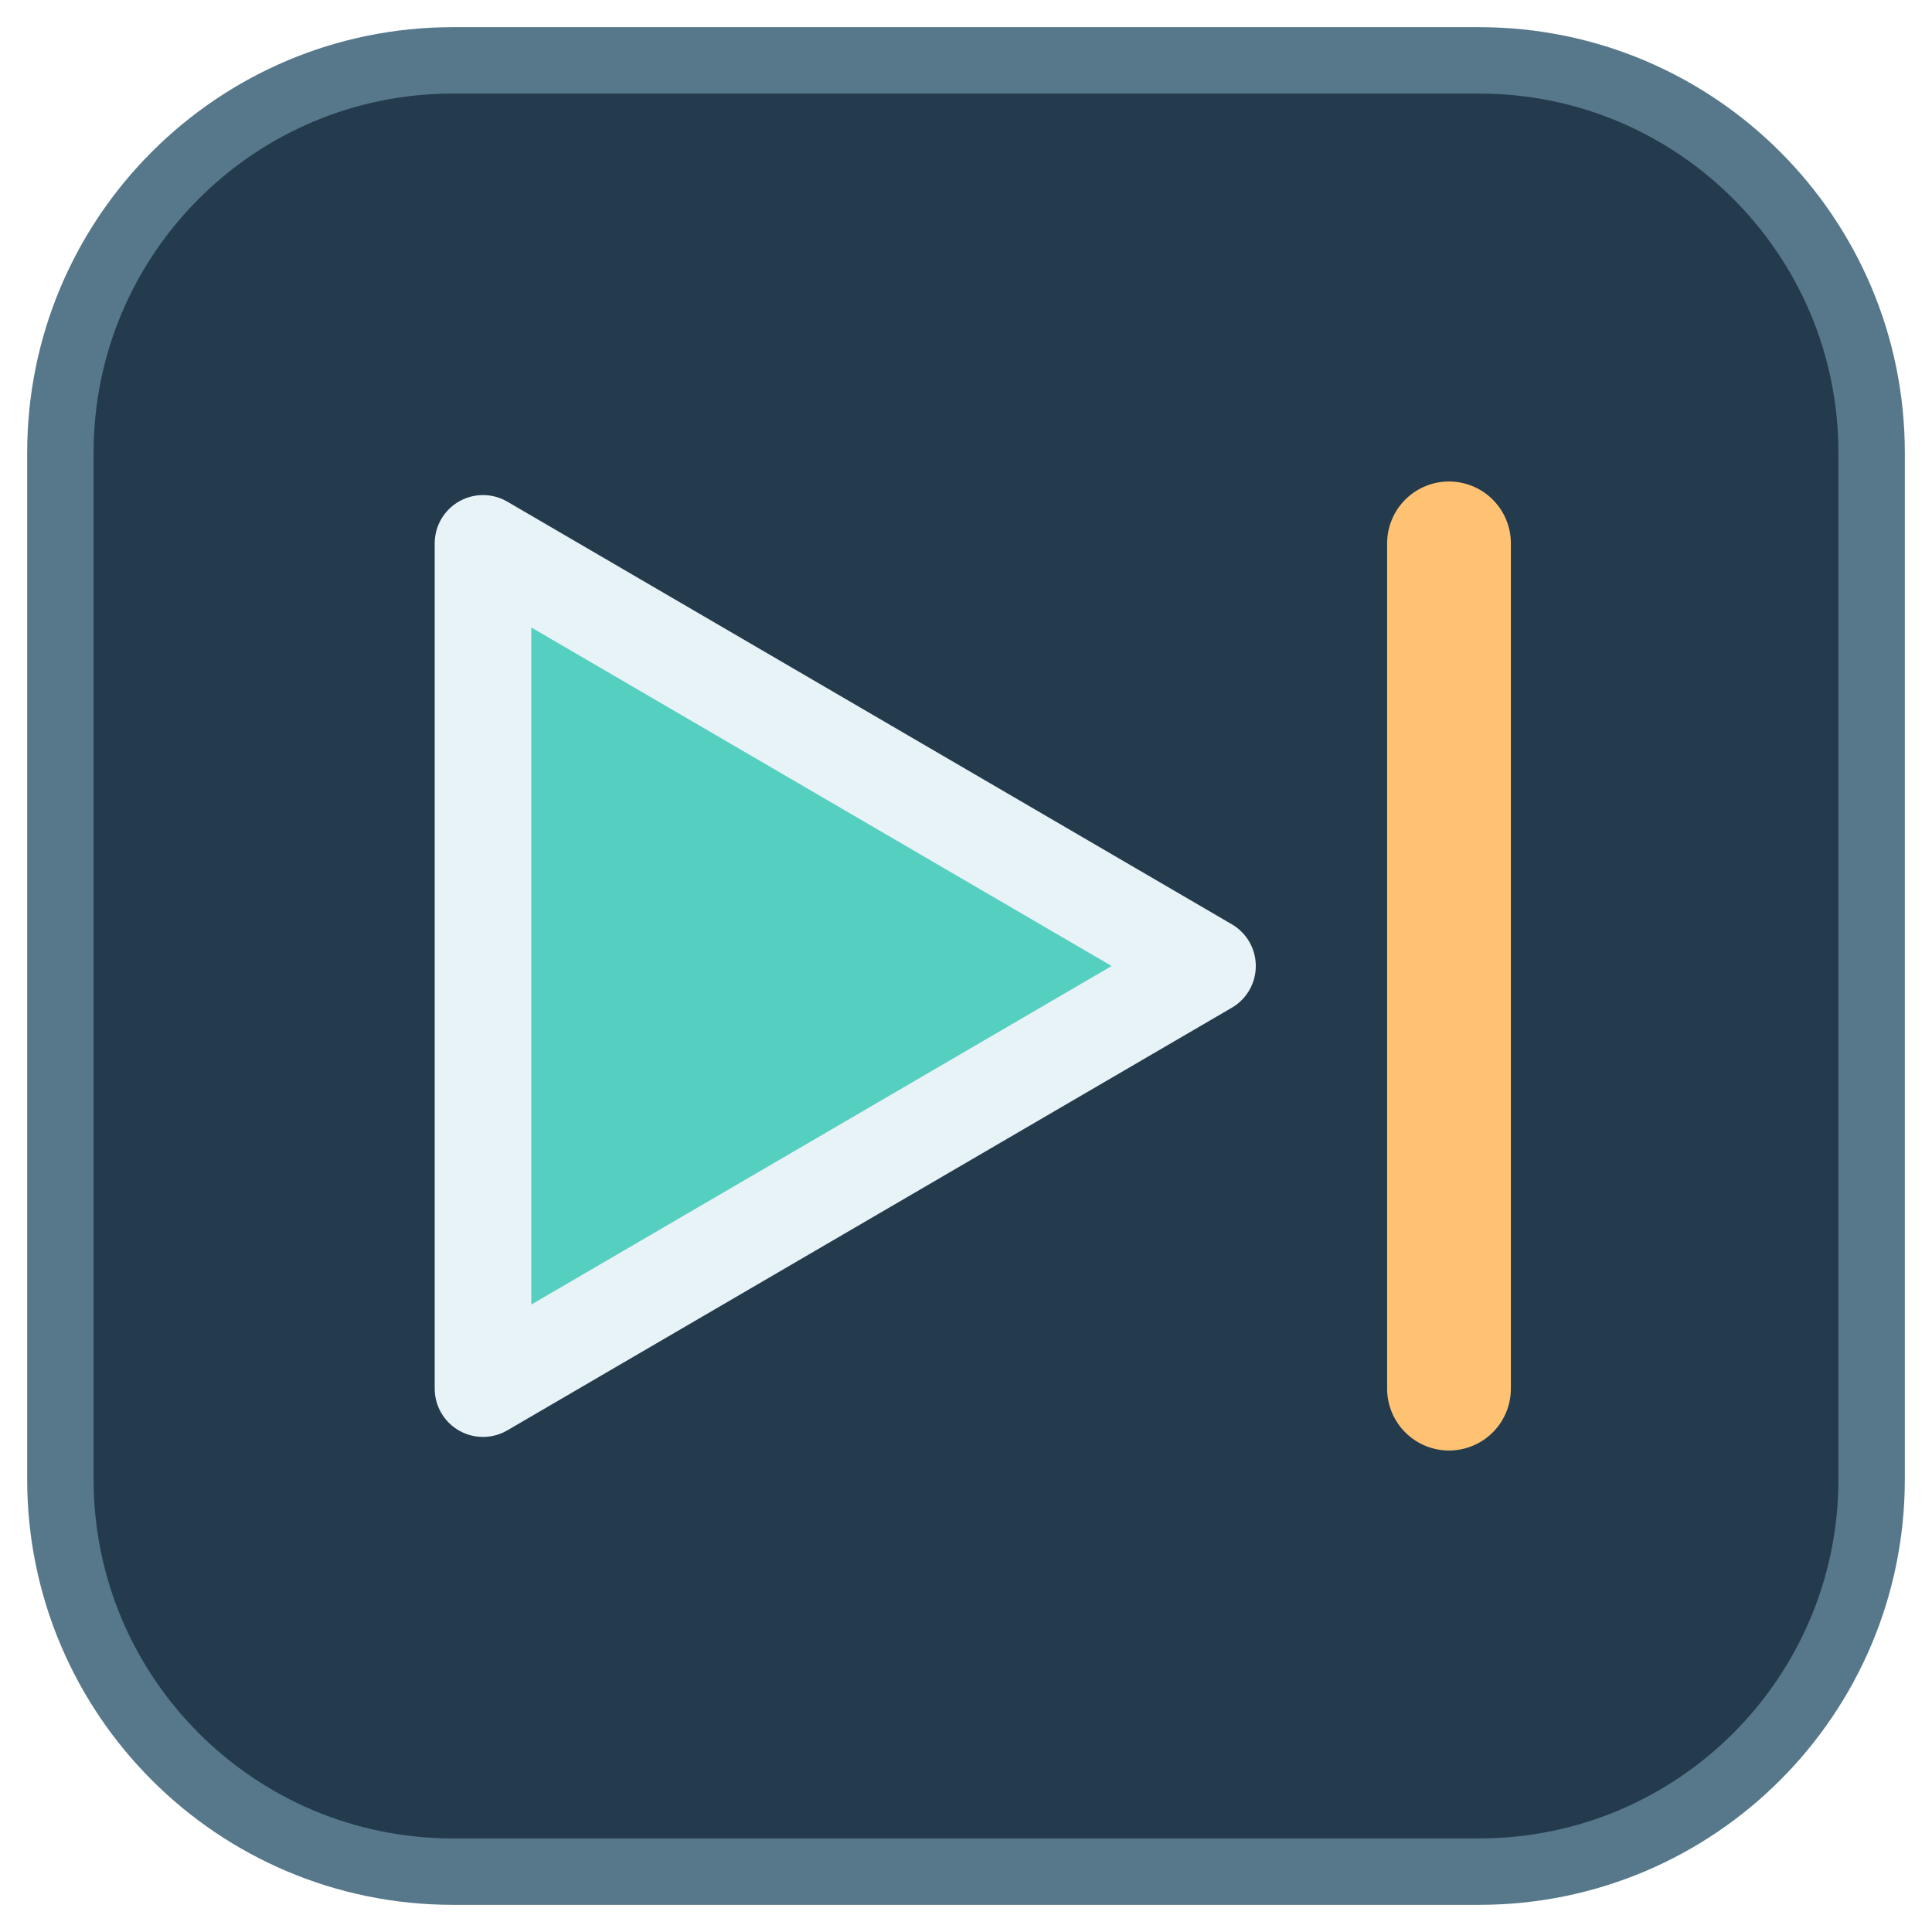
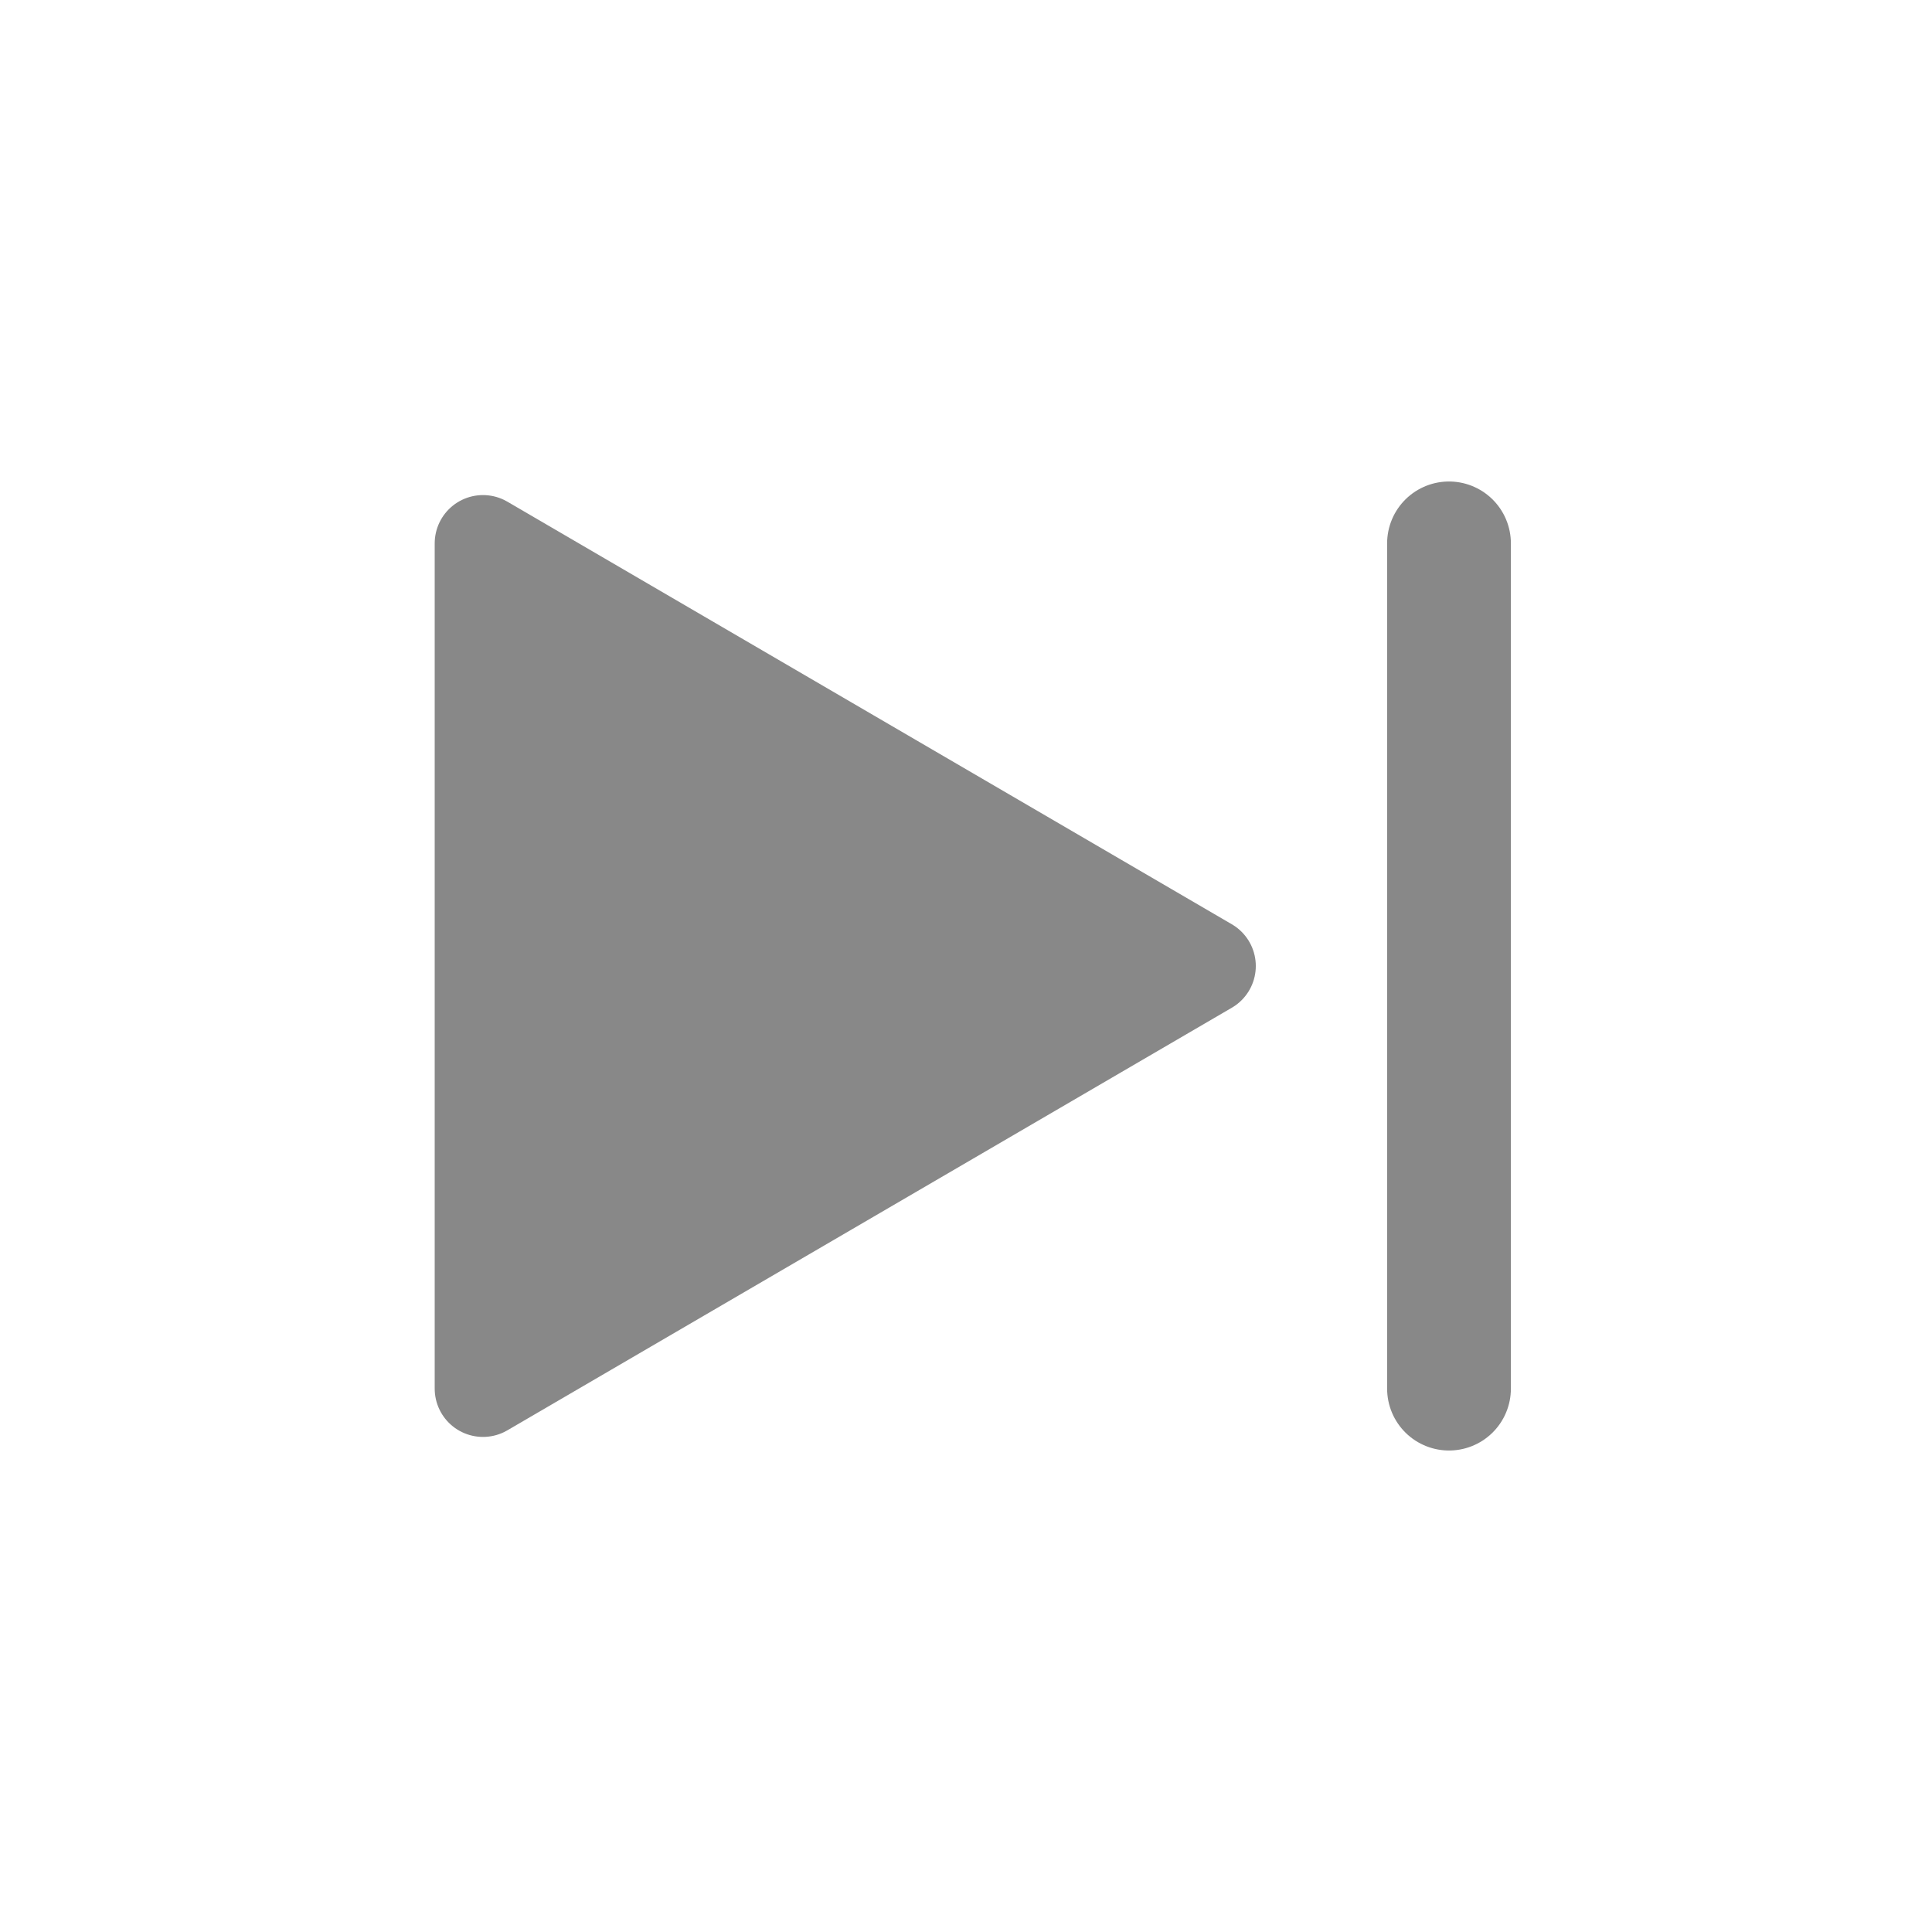
<svg xmlns="http://www.w3.org/2000/svg" width="32" height="32" viewBox="0 0 32 32" role="img">
-   <rect x="1" y="1" width="30" height="30" rx="6.5" fill="#233B4D" stroke="#56788A" stroke-width="1.1" />
-   <path d="M24 9V23" stroke="#FFC272" stroke-width="2.05" stroke-linejoin="round" stroke-linecap="round" fill="none" />
-   <path d="M8 9L20 16L8 23Z" fill="#55CFC0" stroke="#E7F3F7" stroke-width="1.6" stroke-linejoin="round" />
+   <path d="M24 9V23" stroke="#888888" stroke-width="2.05" stroke-linejoin="round" stroke-linecap="round" fill="none" />
+   <path d="M8 9L20 16L8 23Z" fill="#888888" stroke="#888888" stroke-width="1.6" stroke-linejoin="round" />
</svg>
